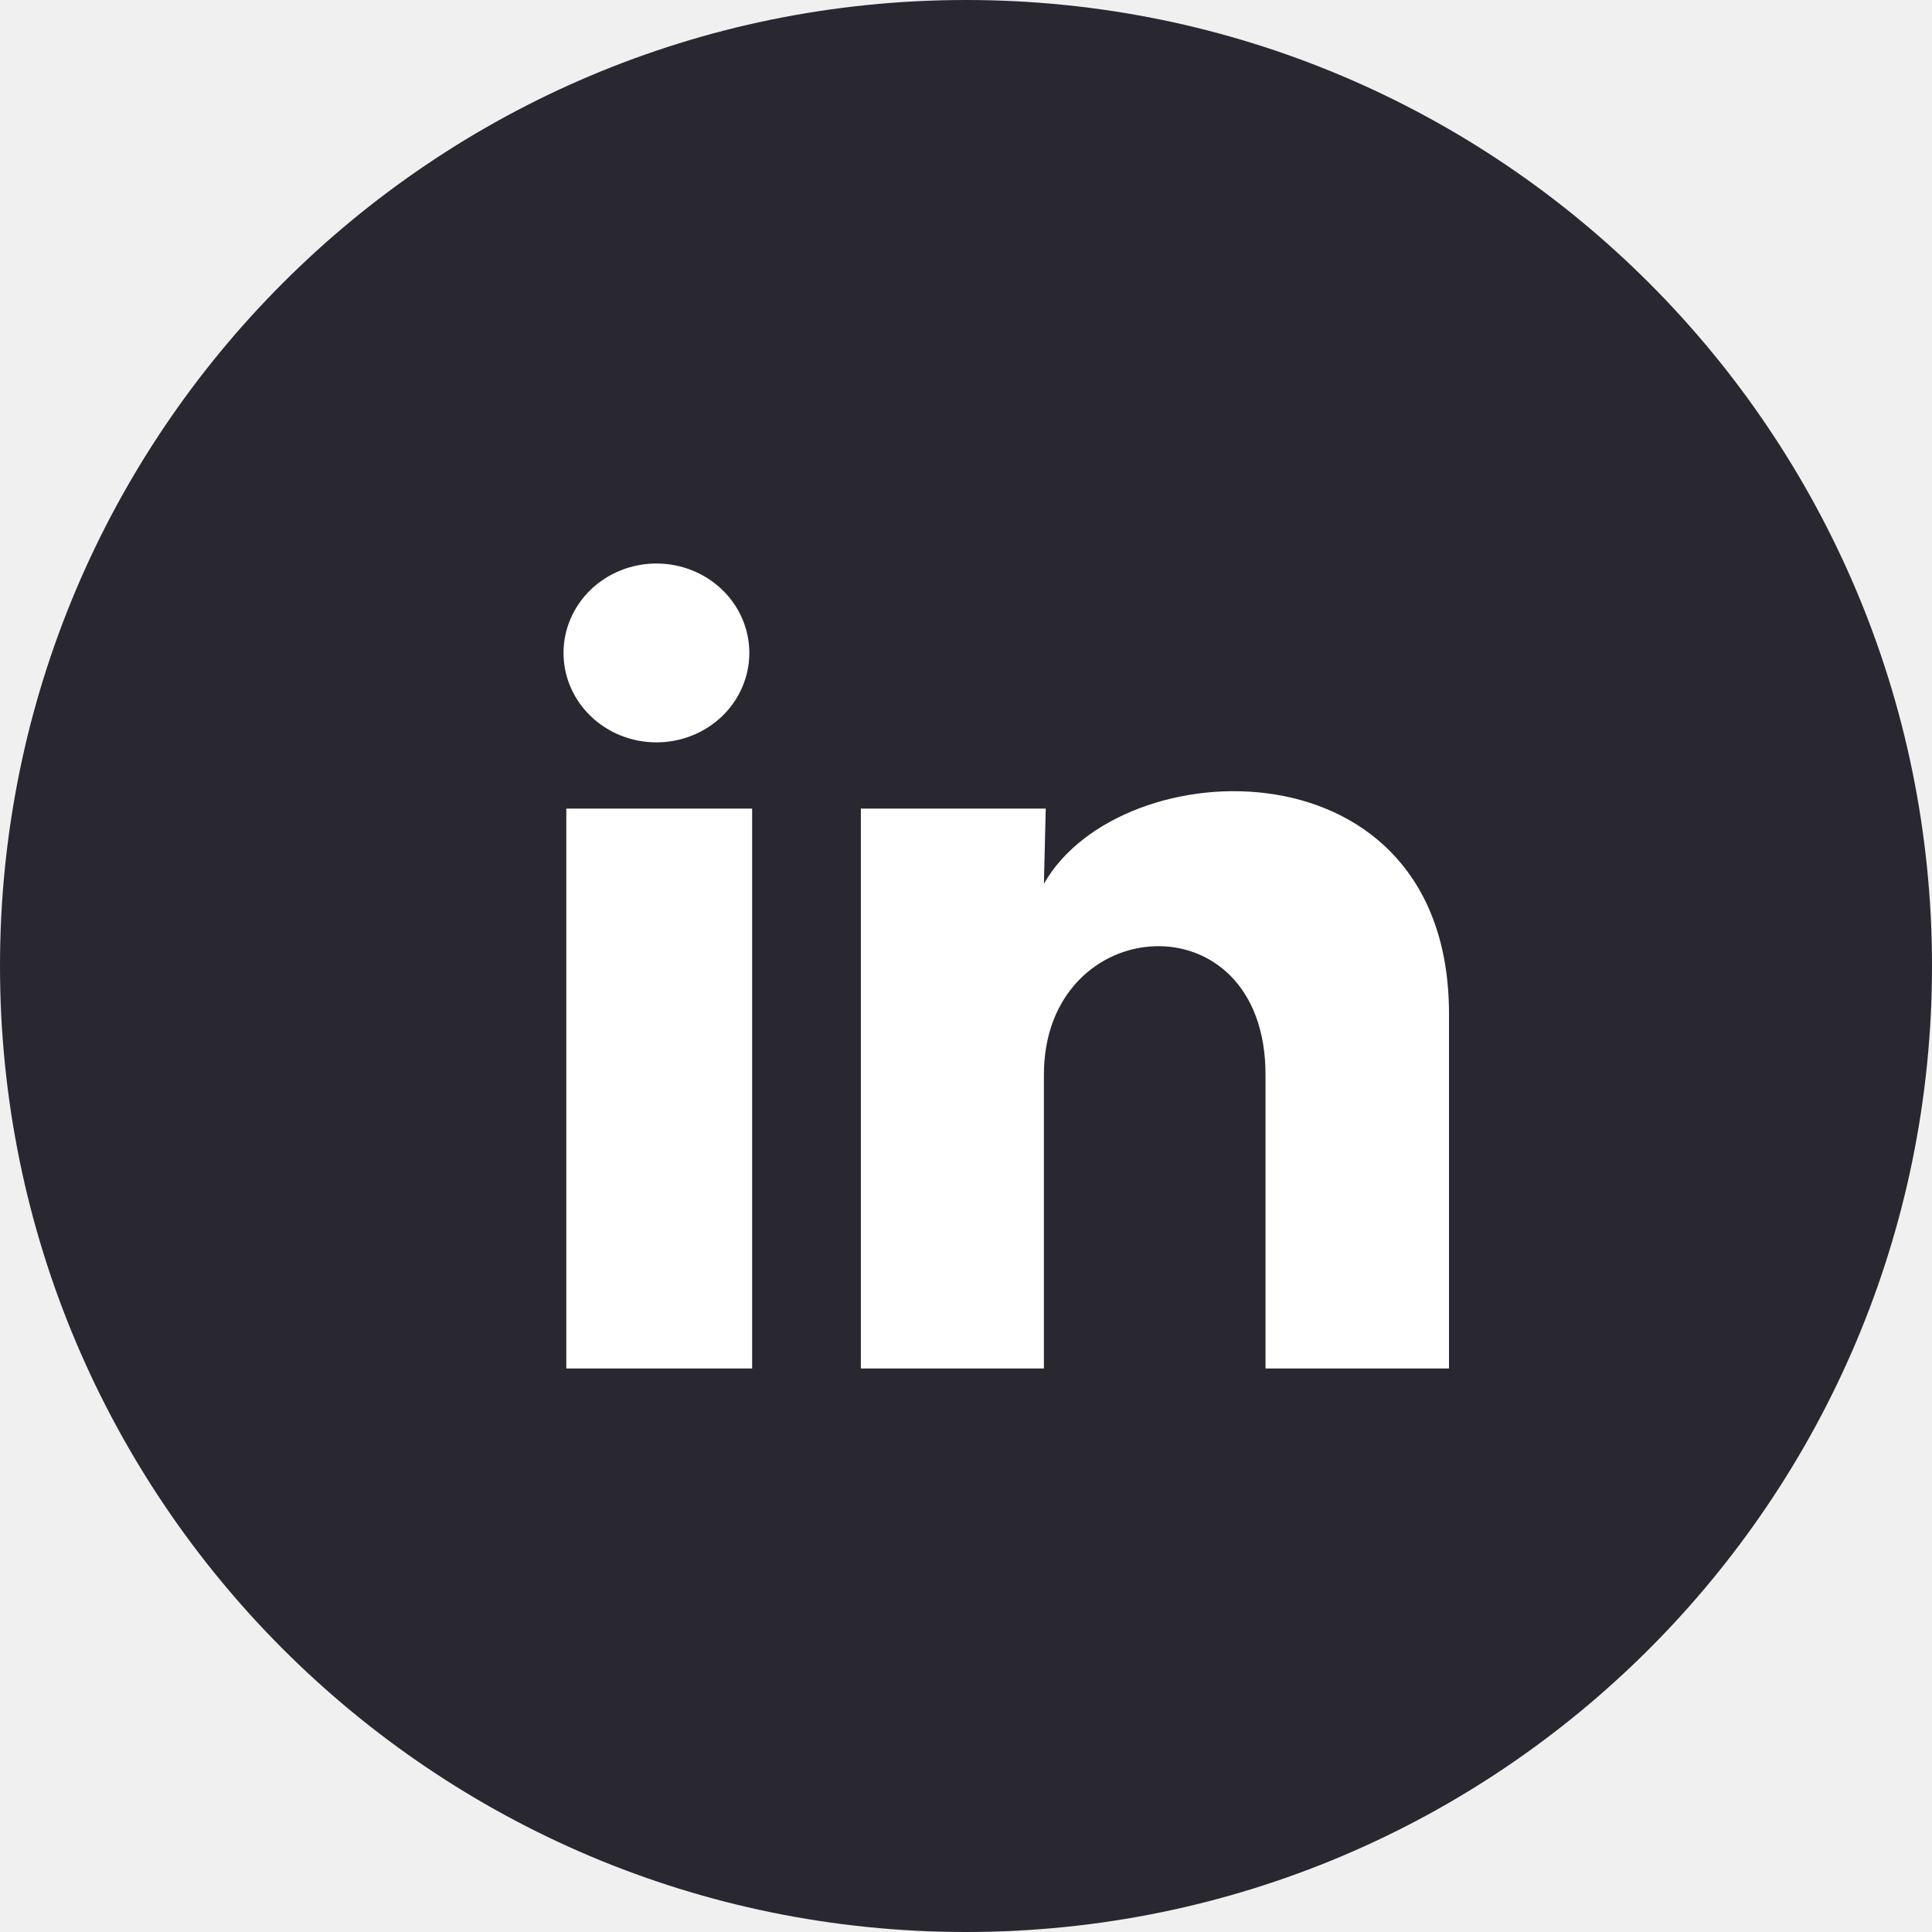
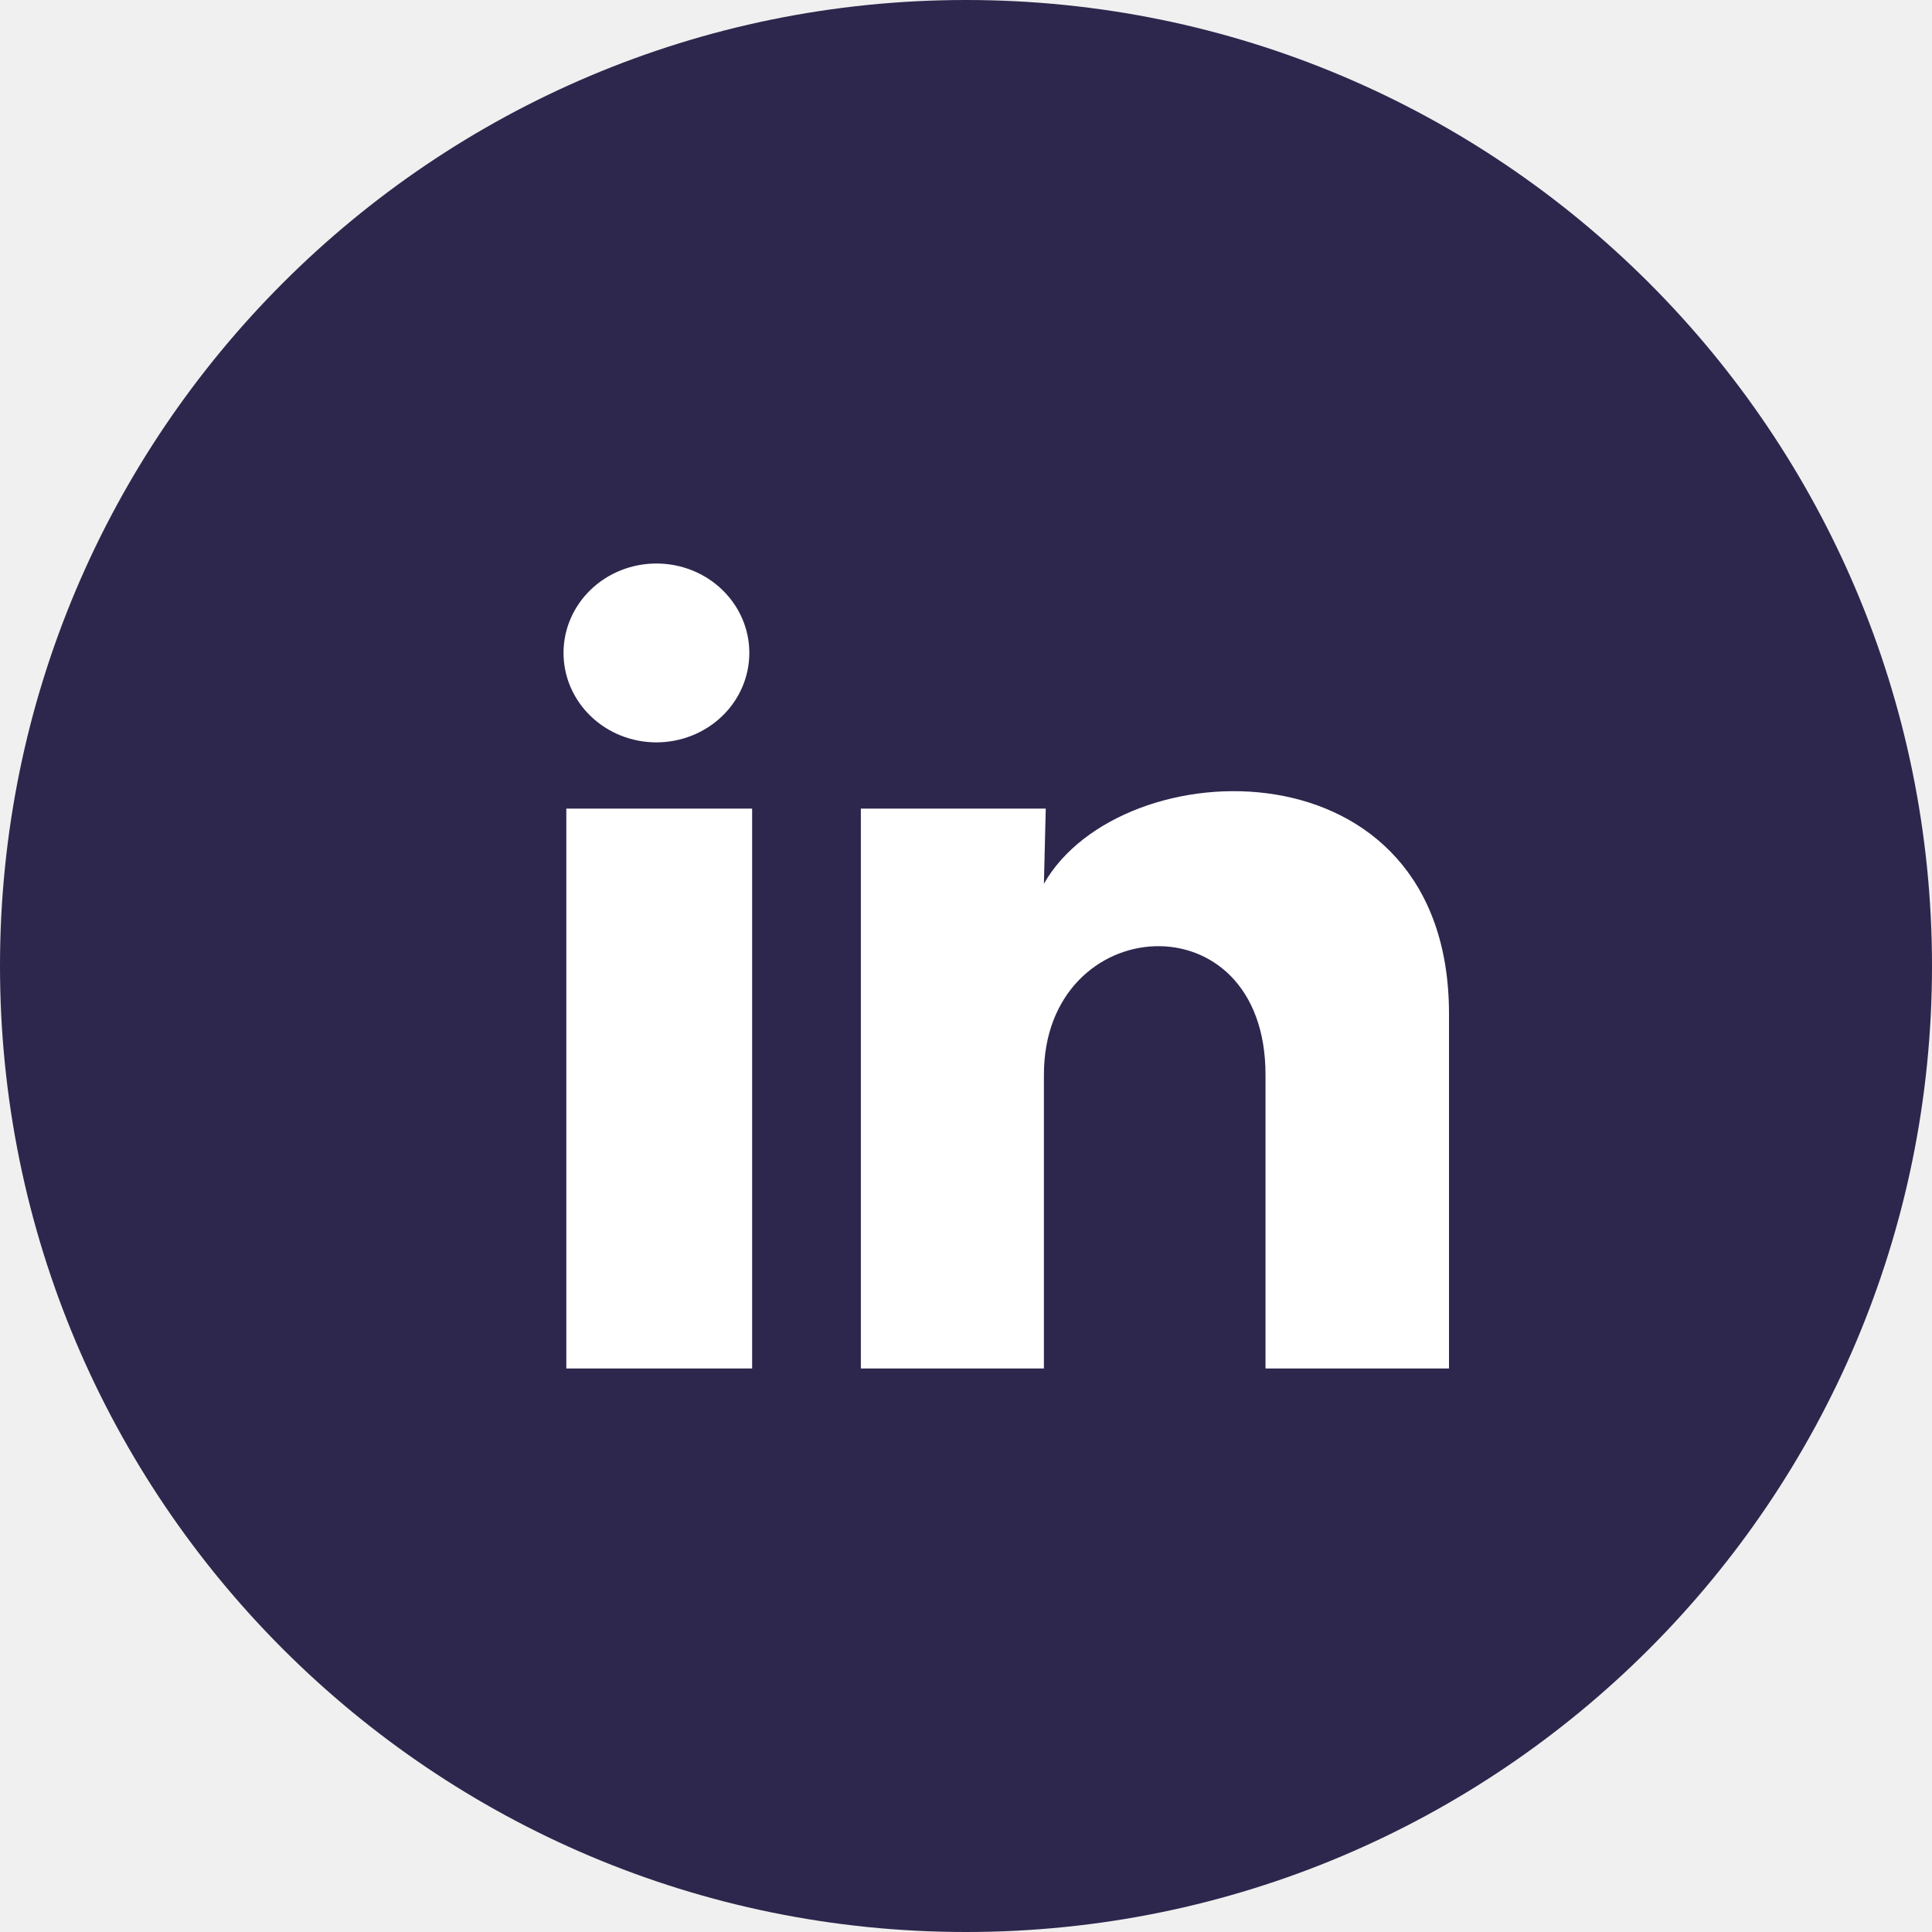
<svg xmlns="http://www.w3.org/2000/svg" width="40" height="40" viewBox="0 0 40 40" fill="none">
-   <circle cx="20" cy="20" r="20" fill="#292730" />
-   <path d="M15.514 13.519C15.514 14.011 15.311 14.481 14.95 14.829C14.589 15.176 14.1 15.37 13.59 15.37C13.08 15.37 12.59 15.175 12.23 14.827C11.869 14.48 11.667 14.009 11.667 13.518C11.667 13.026 11.87 12.556 12.231 12.208C12.592 11.861 13.082 11.666 13.592 11.667C14.102 11.667 14.591 11.862 14.952 12.21C15.312 12.557 15.515 13.028 15.514 13.519ZM15.572 16.741H11.725V28.333H15.572V16.741ZM21.651 16.741H17.823V28.333H21.613V22.25C21.613 18.862 26.201 18.547 26.201 22.25V28.333H30V20.991C30 15.278 23.209 15.492 21.613 18.297L21.651 16.741Z" fill="white" />
+   <circle cx="20" cy="20" r="20" fill="#2D274D" />
+   <path d="M15.514 13.519C15.514 14.01 15.311 14.481 14.95 14.828C14.589 15.175 14.1 15.37 13.59 15.37C13.08 15.37 12.59 15.175 12.23 14.827C11.869 14.48 11.667 14.009 11.667 13.517C11.667 13.026 11.87 12.555 12.231 12.208C12.592 11.861 13.082 11.666 13.592 11.667C14.102 11.667 14.591 11.862 14.952 12.21C15.312 12.557 15.515 13.028 15.514 13.519ZM15.572 16.741H11.725V28.333H15.572V16.741ZM21.651 16.741H17.823V28.333H21.613V22.25C21.613 18.862 26.201 18.547 26.201 22.25V28.333H30V20.991C30 15.278 23.209 15.491 21.613 18.297L21.651 16.741Z" fill="white" />
</svg>
